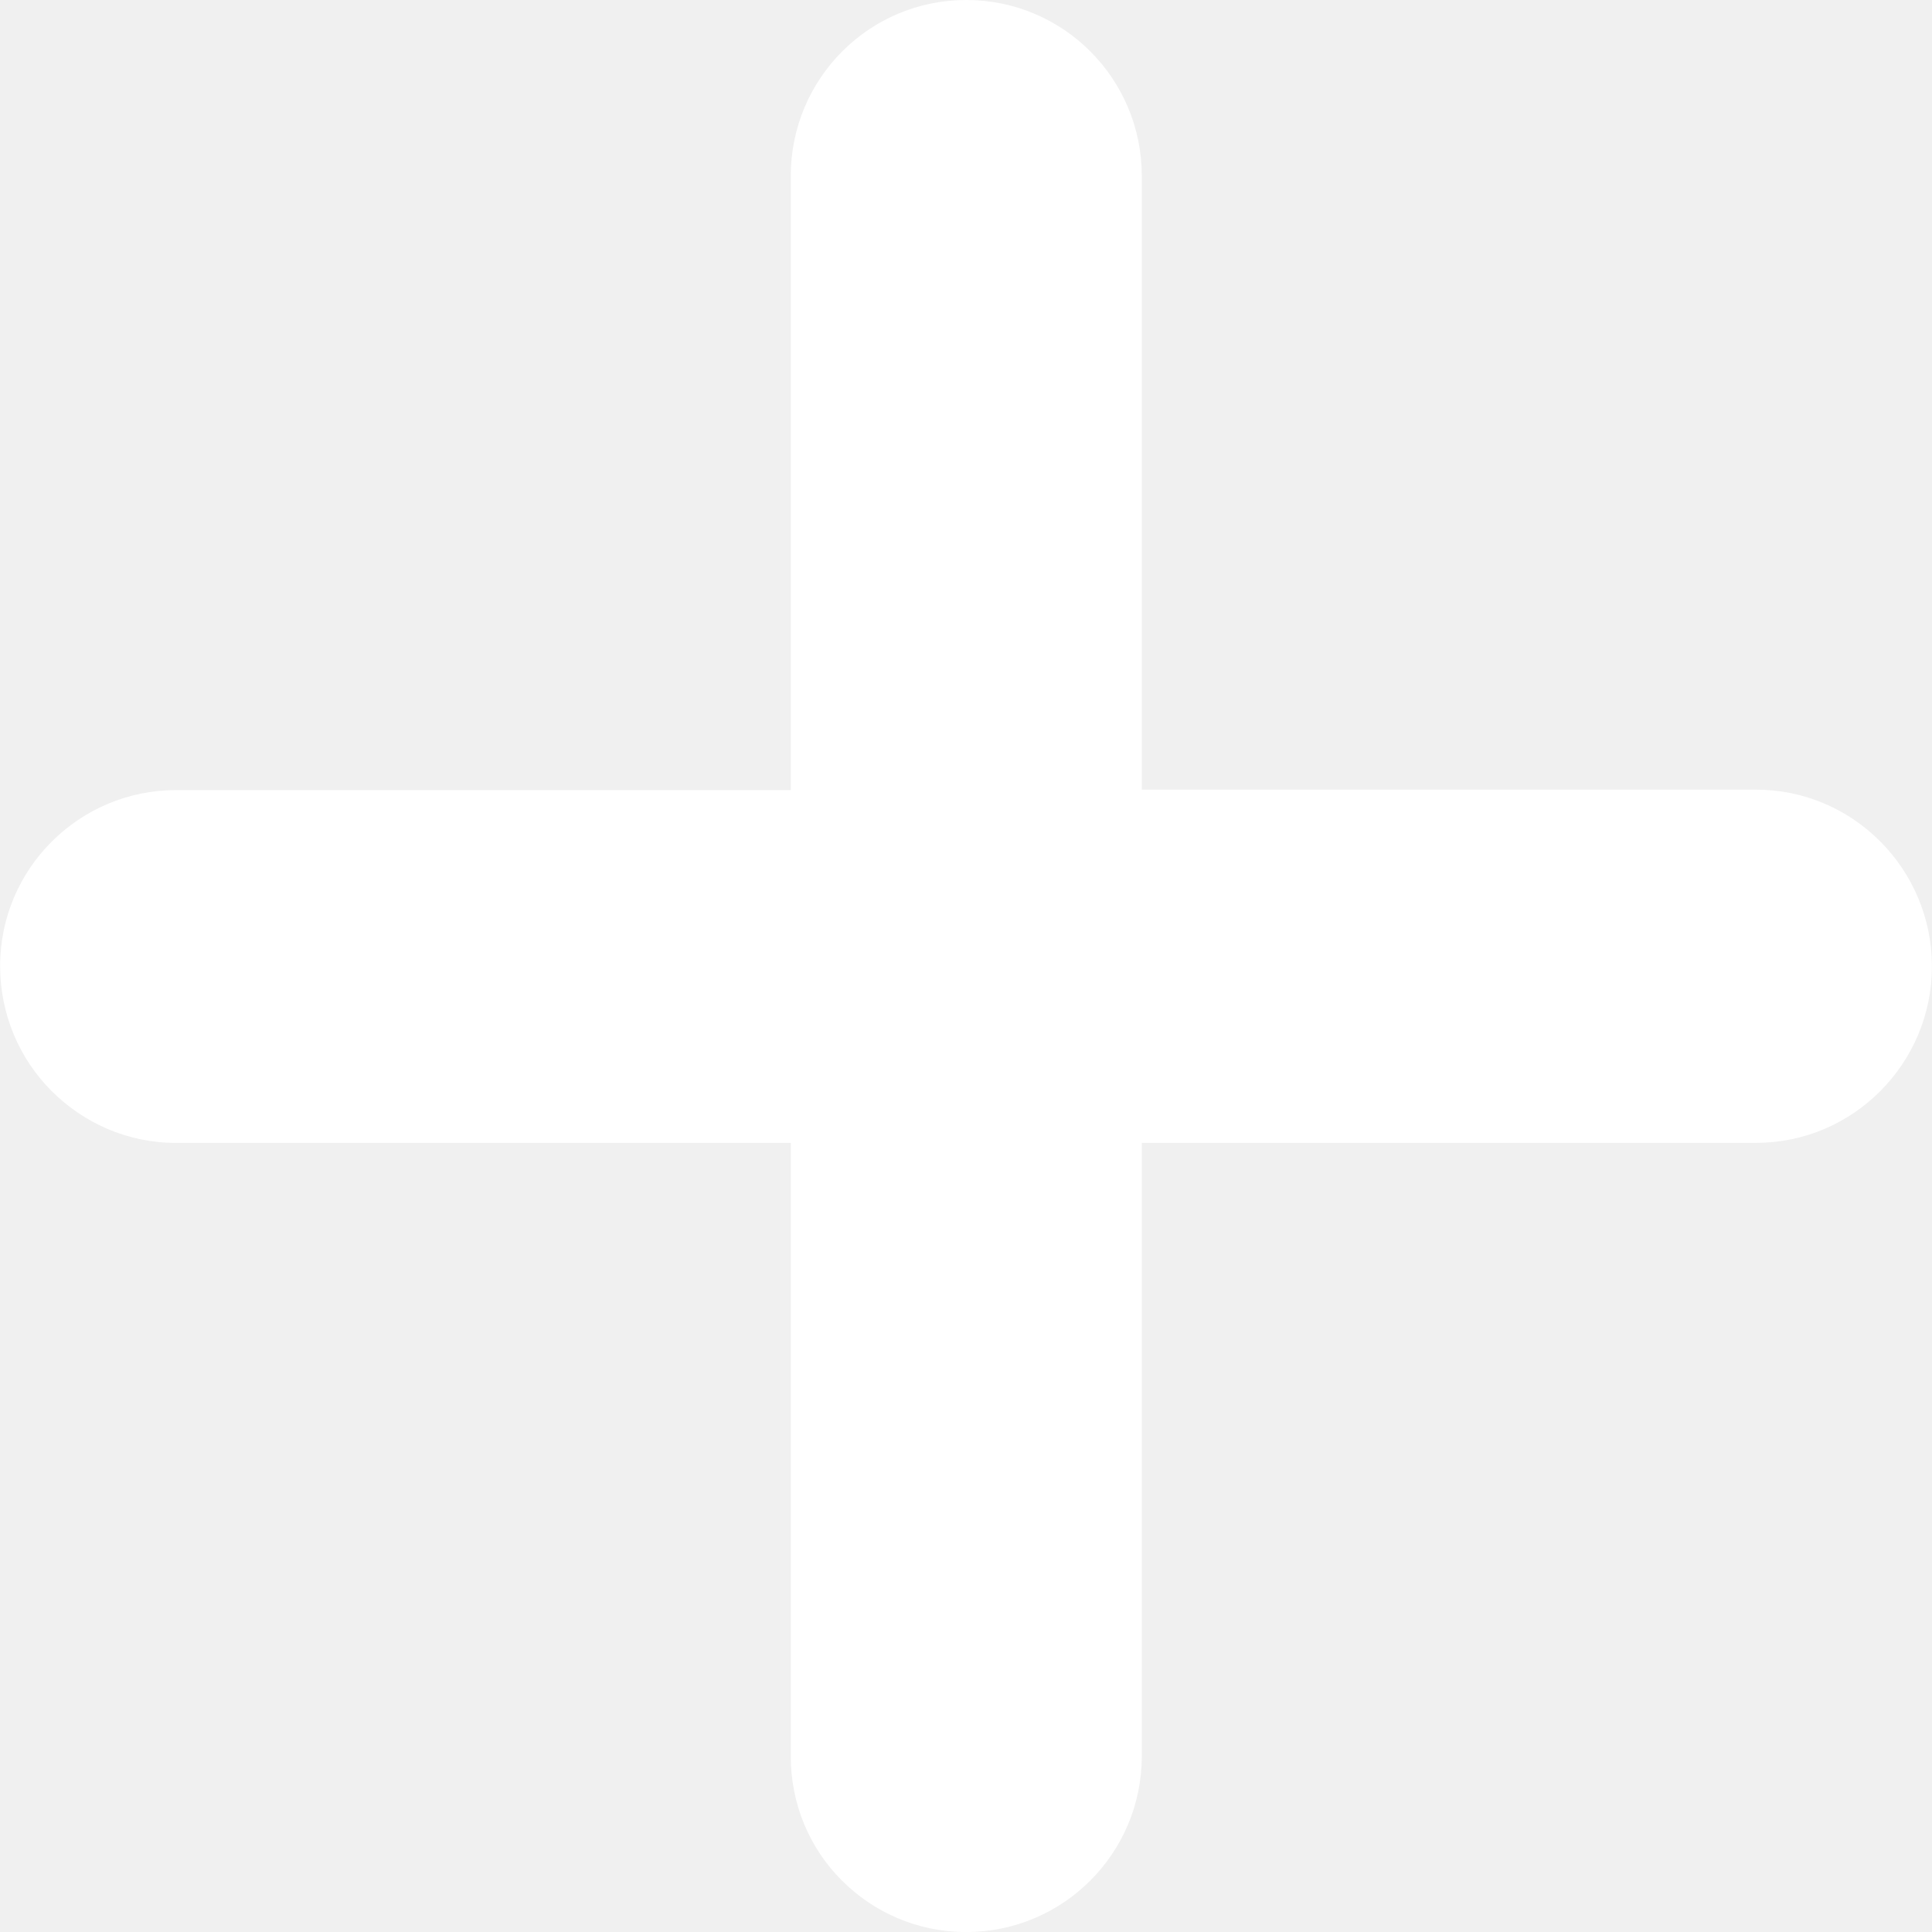
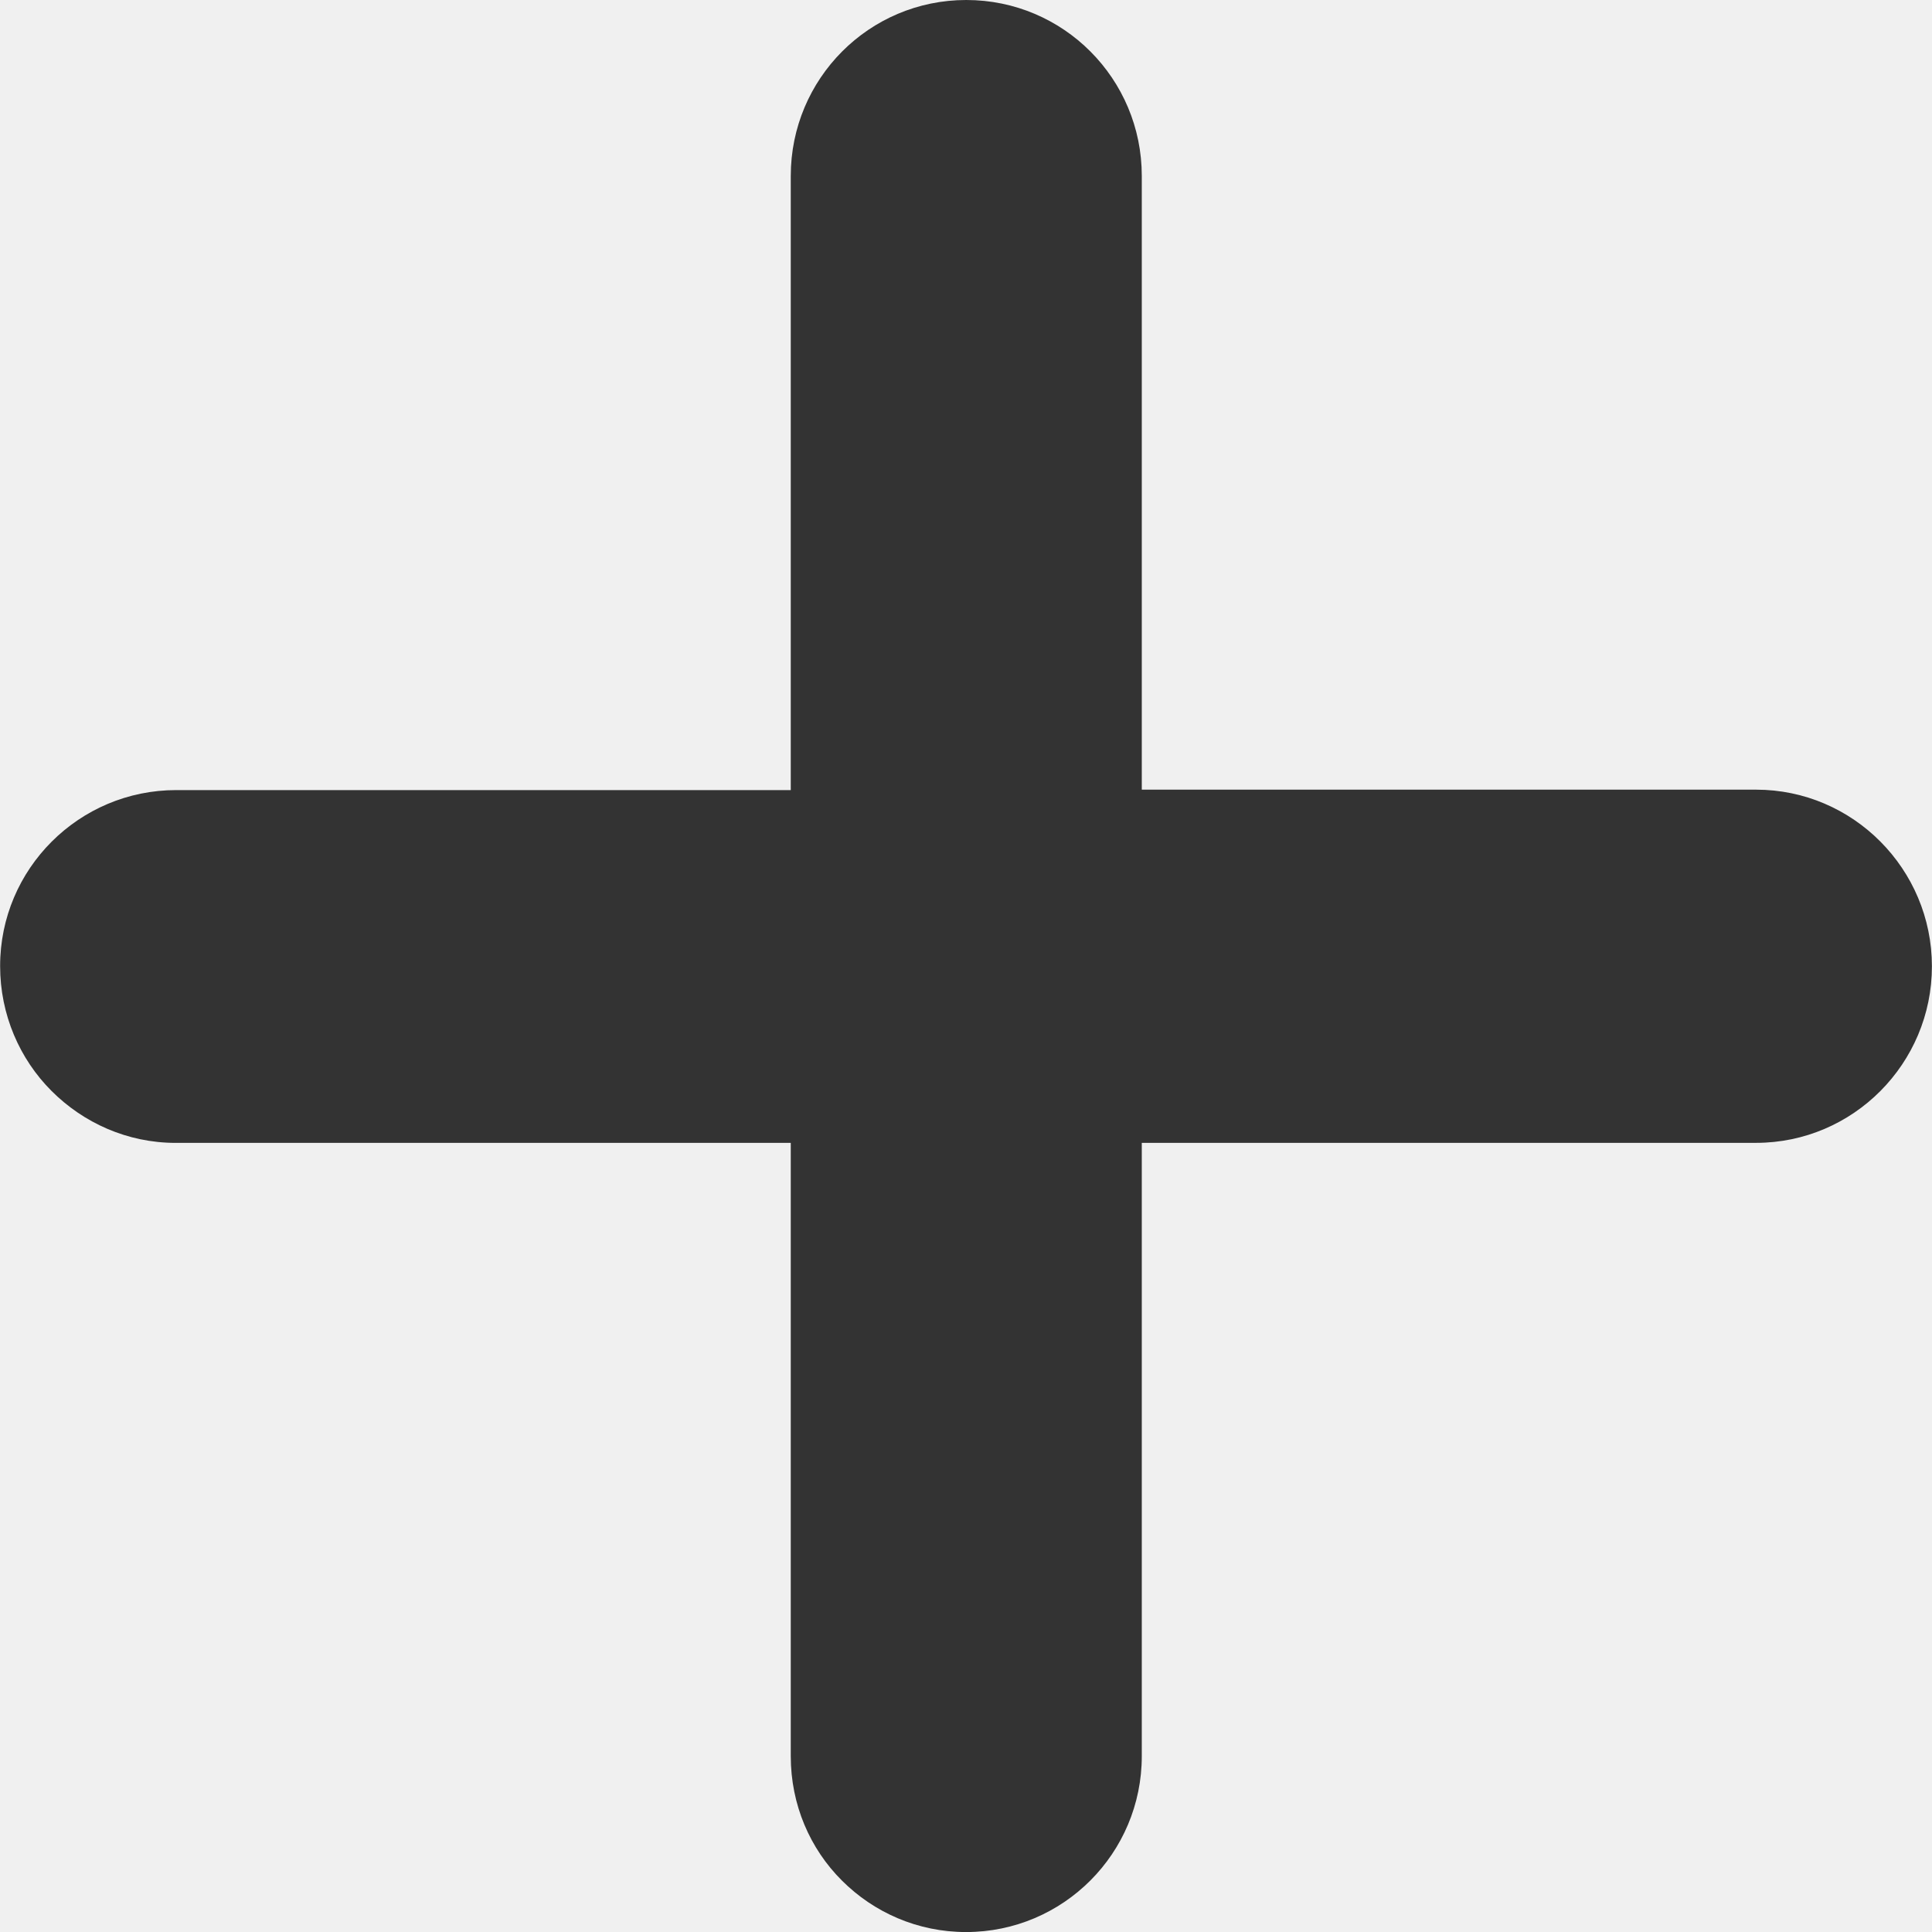
- <svg xmlns="http://www.w3.org/2000/svg" fill="#ffffff" version="1.1" id="Capa_1" width="40px" height="40px" viewBox="0 0 45.402 45.402" xml:space="preserve">
+ <svg xmlns="http://www.w3.org/2000/svg" fill="#333333" version="1.1" id="Capa_1" width="40px" height="40px" viewBox="0 0 45.402 45.402" xml:space="preserve">
  <g>
    <path d="M41.267,18.557H26.832V4.134C26.832,1.851,24.99,0,22.707,0c-2.283,0-4.124,1.851-4.124,4.135v14.432H4.141   c-2.283,0-4.139,1.851-4.138,4.135c-0.001,1.141,0.46,2.187,1.207,2.934c0.748,0.749,1.78,1.222,2.92,1.222h14.453V41.27   c0,1.142,0.453,2.176,1.201,2.922c0.748,0.748,1.777,1.211,2.919,1.211c2.282,0,4.129-1.851,4.129-4.133V26.857h14.435   c2.283,0,4.134-1.867,4.133-4.15C45.399,20.425,43.548,18.557,41.267,18.557z" />
  </g>
</svg>
